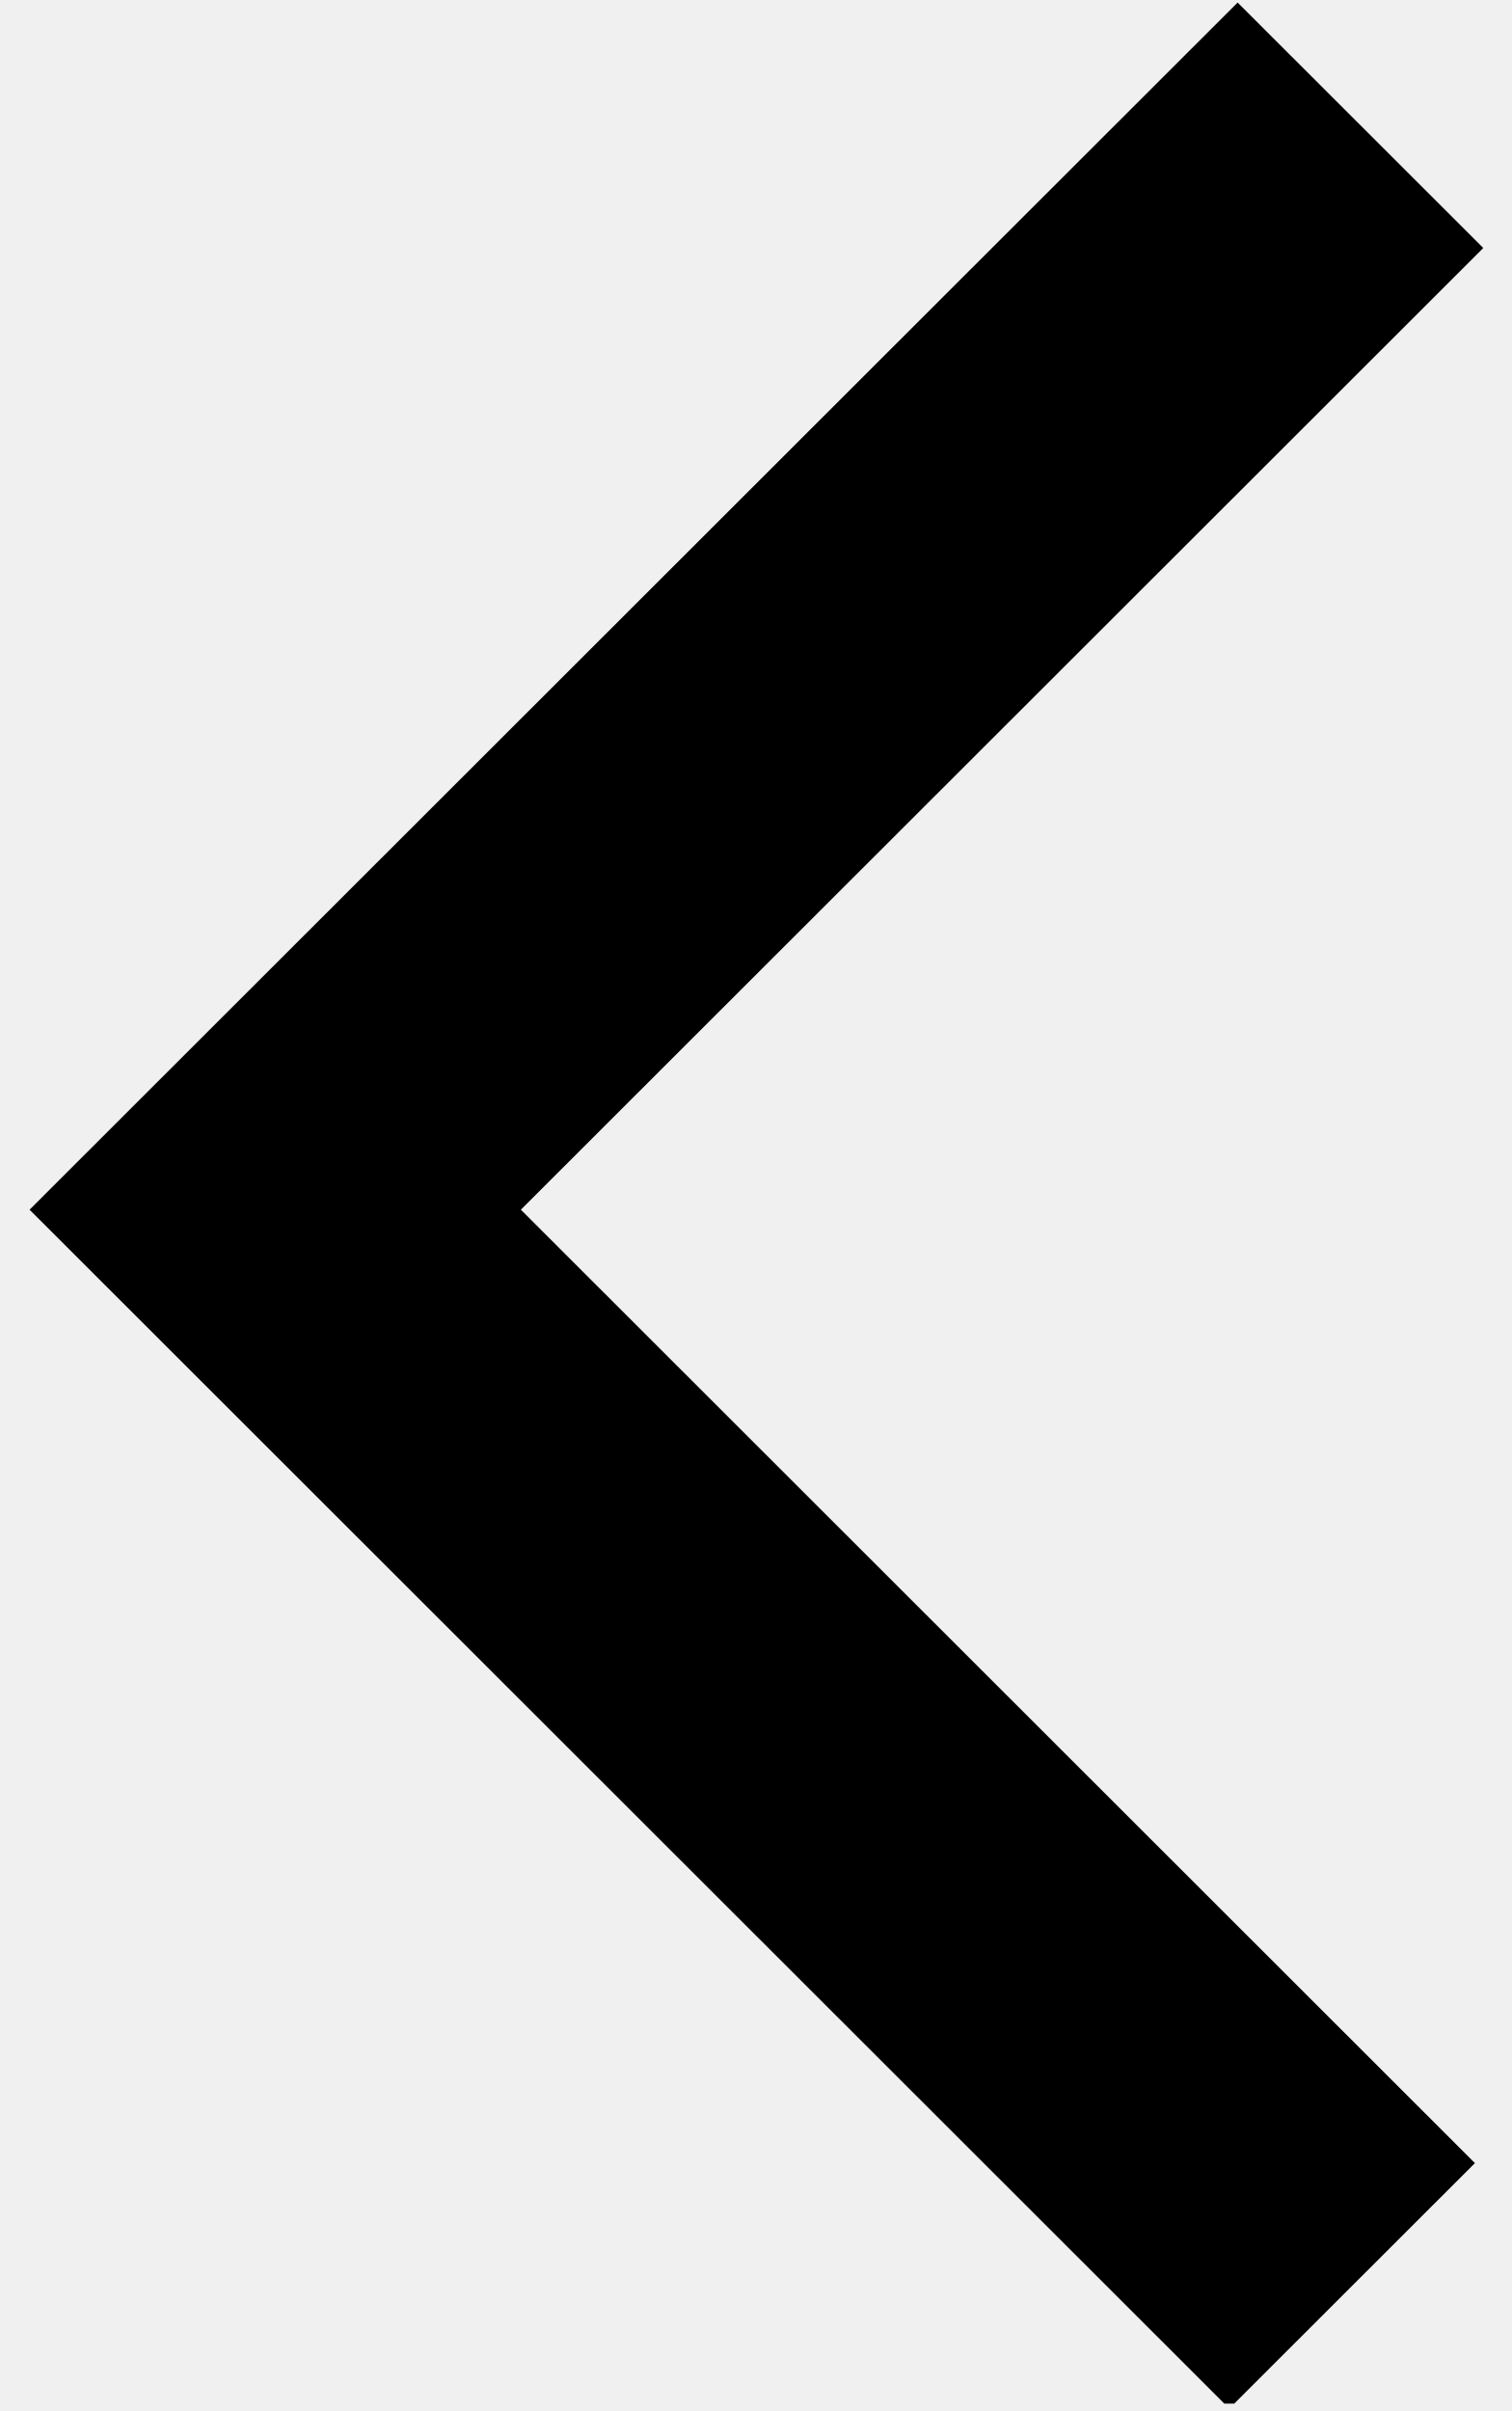
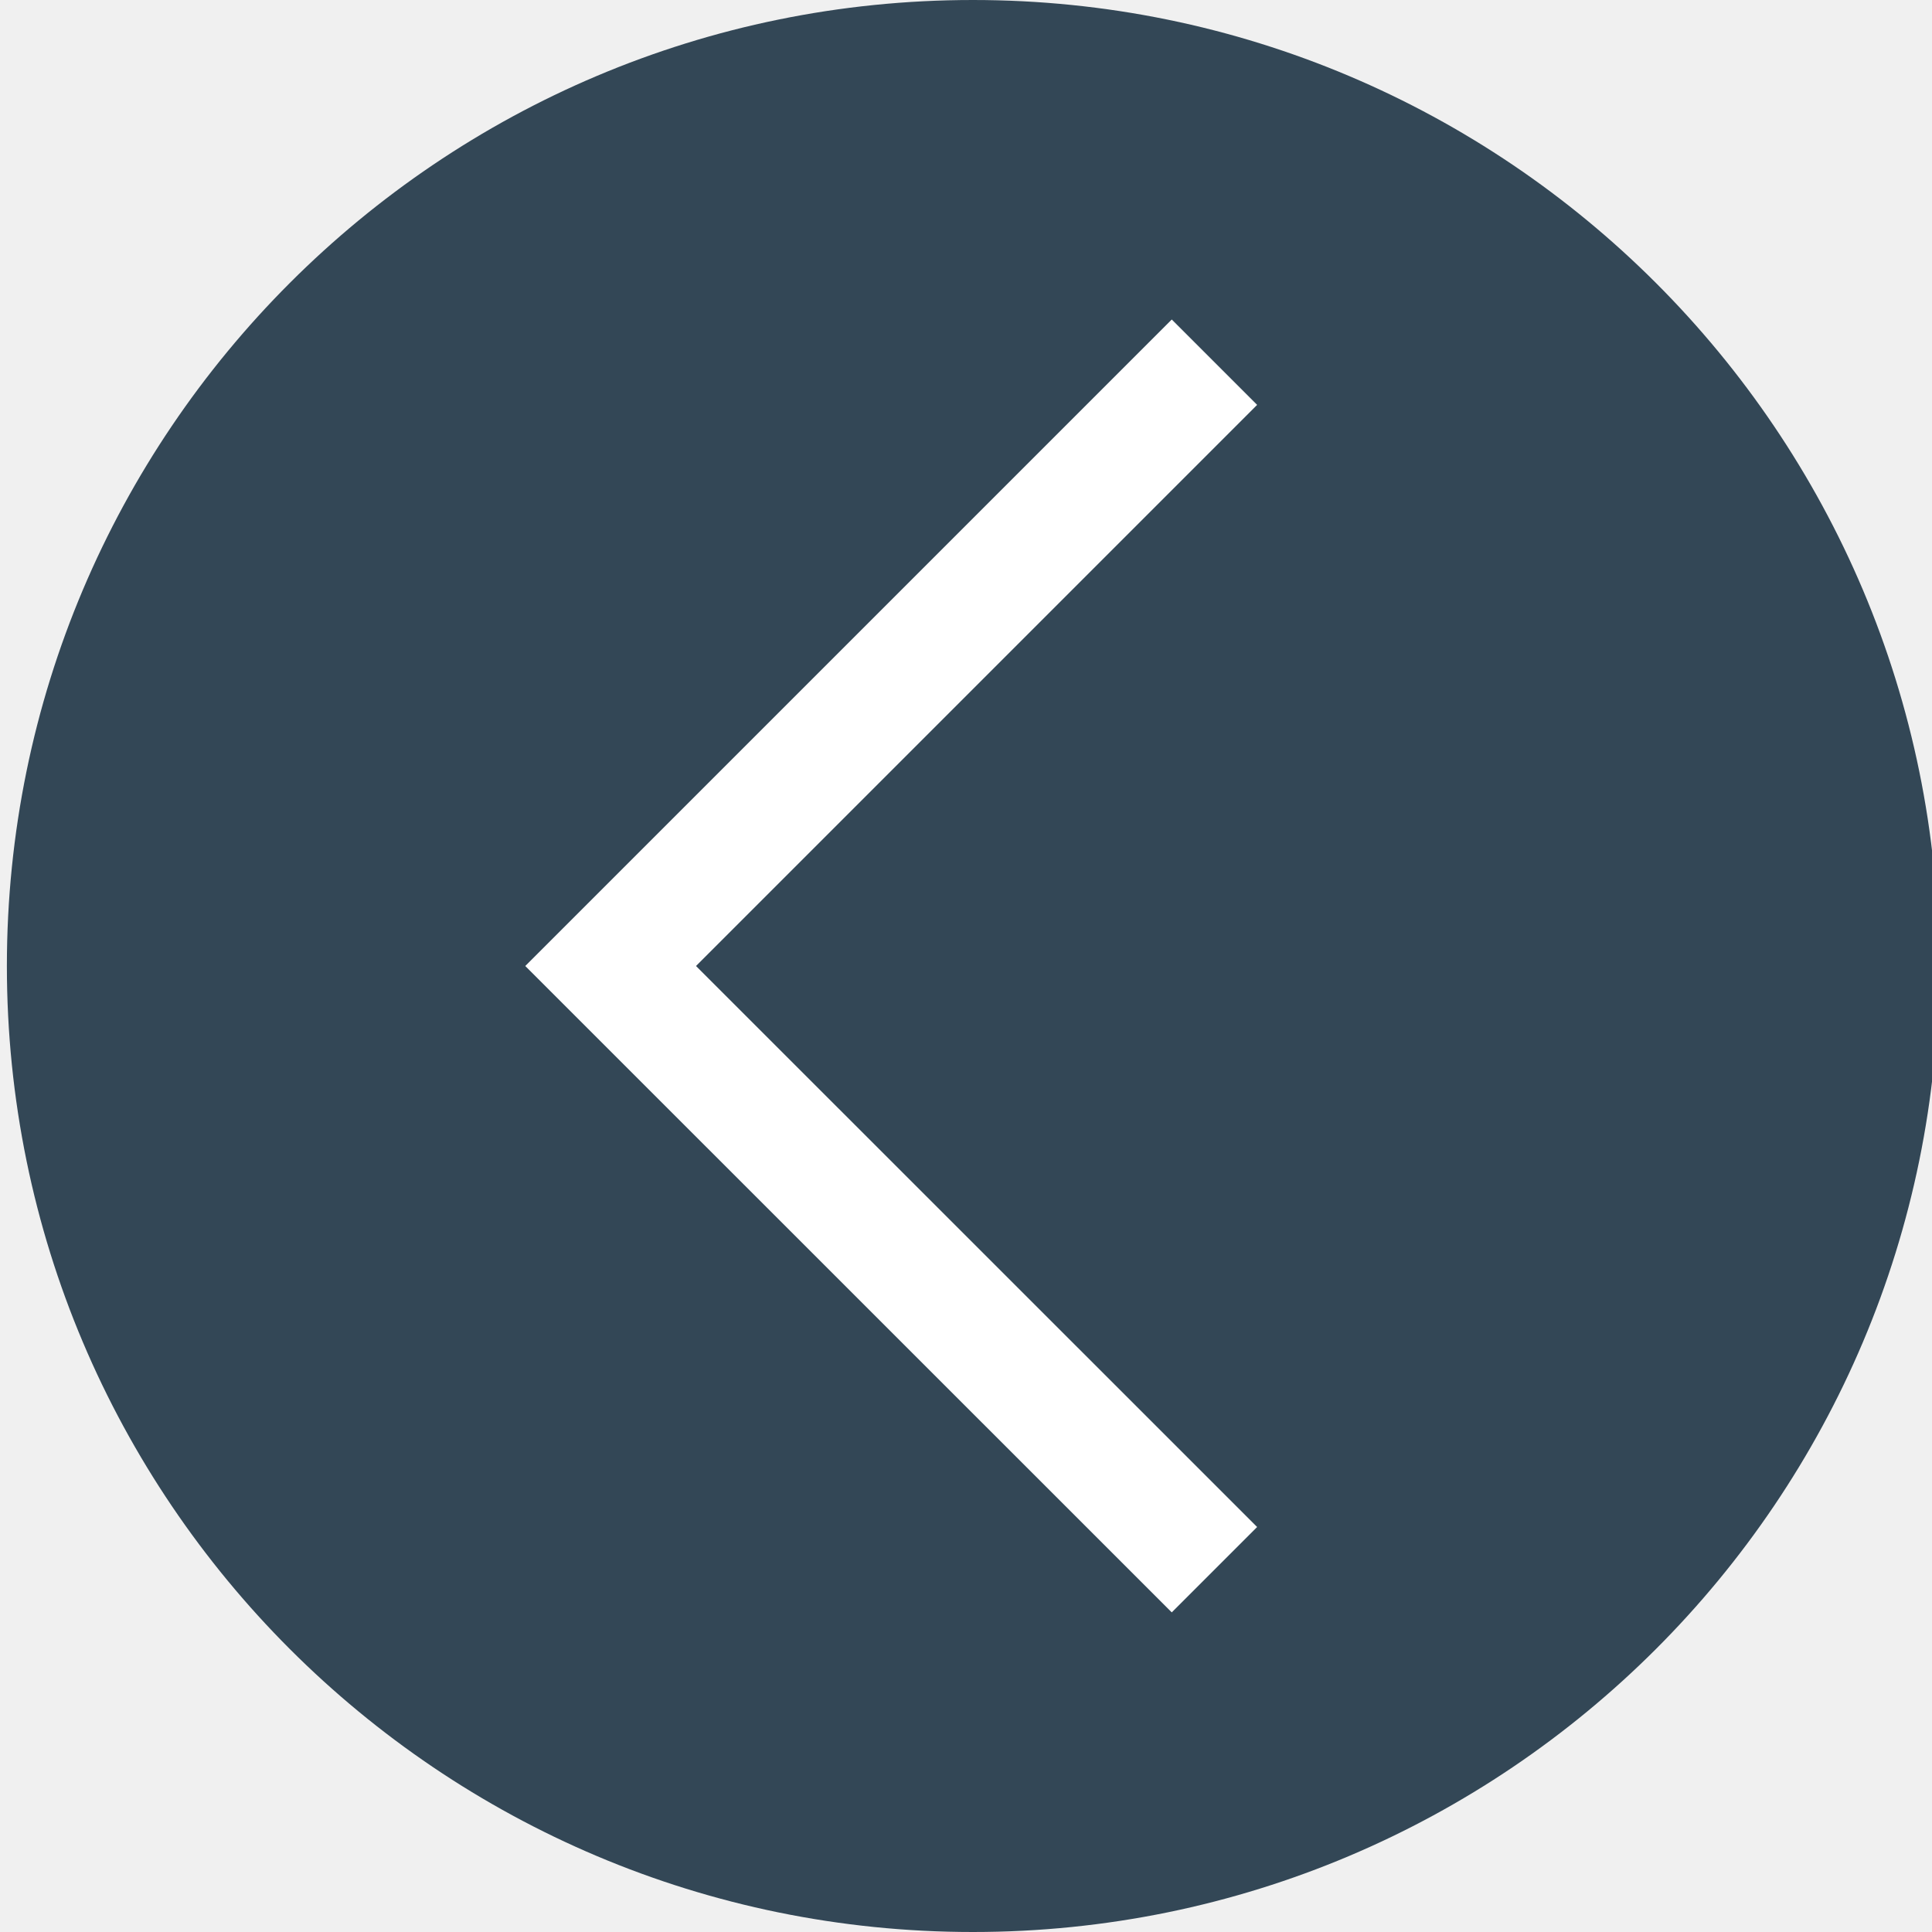
- <svg xmlns="http://www.w3.org/2000/svg" width="210" zoomAndPan="magnify" viewBox="0 0 157.5 251.25" height="335" preserveAspectRatio="xMidYMid meet" version="1.0">
-   <defs>
-     <clipPath id="2c009e4e15">
-       <path d="M 3.062 0.023 L 154.562 0.023 L 154.562 250.48 L 3.062 250.48 Z M 3.062 0.023 " clip-rule="nonzero" />
-     </clipPath>
-   </defs>
-   <g clip-path="url(#2c009e4e15)">
-     <path fill="#000000" d="M 128.117 250.996 L 3.082 126.062 L 128.988 0.266 L 154.59 25.844 L 54.285 126.062 L 153.719 225.418 L 128.117 250.996 " fill-opacity="1" fill-rule="nonzero" />
+ <svg xmlns="http://www.w3.org/2000/svg" width="16" height="16" xml:space="preserve" version="1.1">
+   <g>
+     <rect stroke="null" id="svg_2" height="10.939" width="8.999" y="2.458" x="3.345" fill="#ffffff" />
+     <path fill="#334756" id="svg_1" d="m8.057,0c-4.418,0 -8,3.582 -8,8s3.582,8 8,8s8,-3.582 8,-8s-3.582,-8 -8,-8zm2.354,12.646l-0.707,0.707l-5.354,-5.353l5.354,-5.354l0.707,0.707l-4.647,4.647l4.647,4.646z" />
  </g>
</svg>
